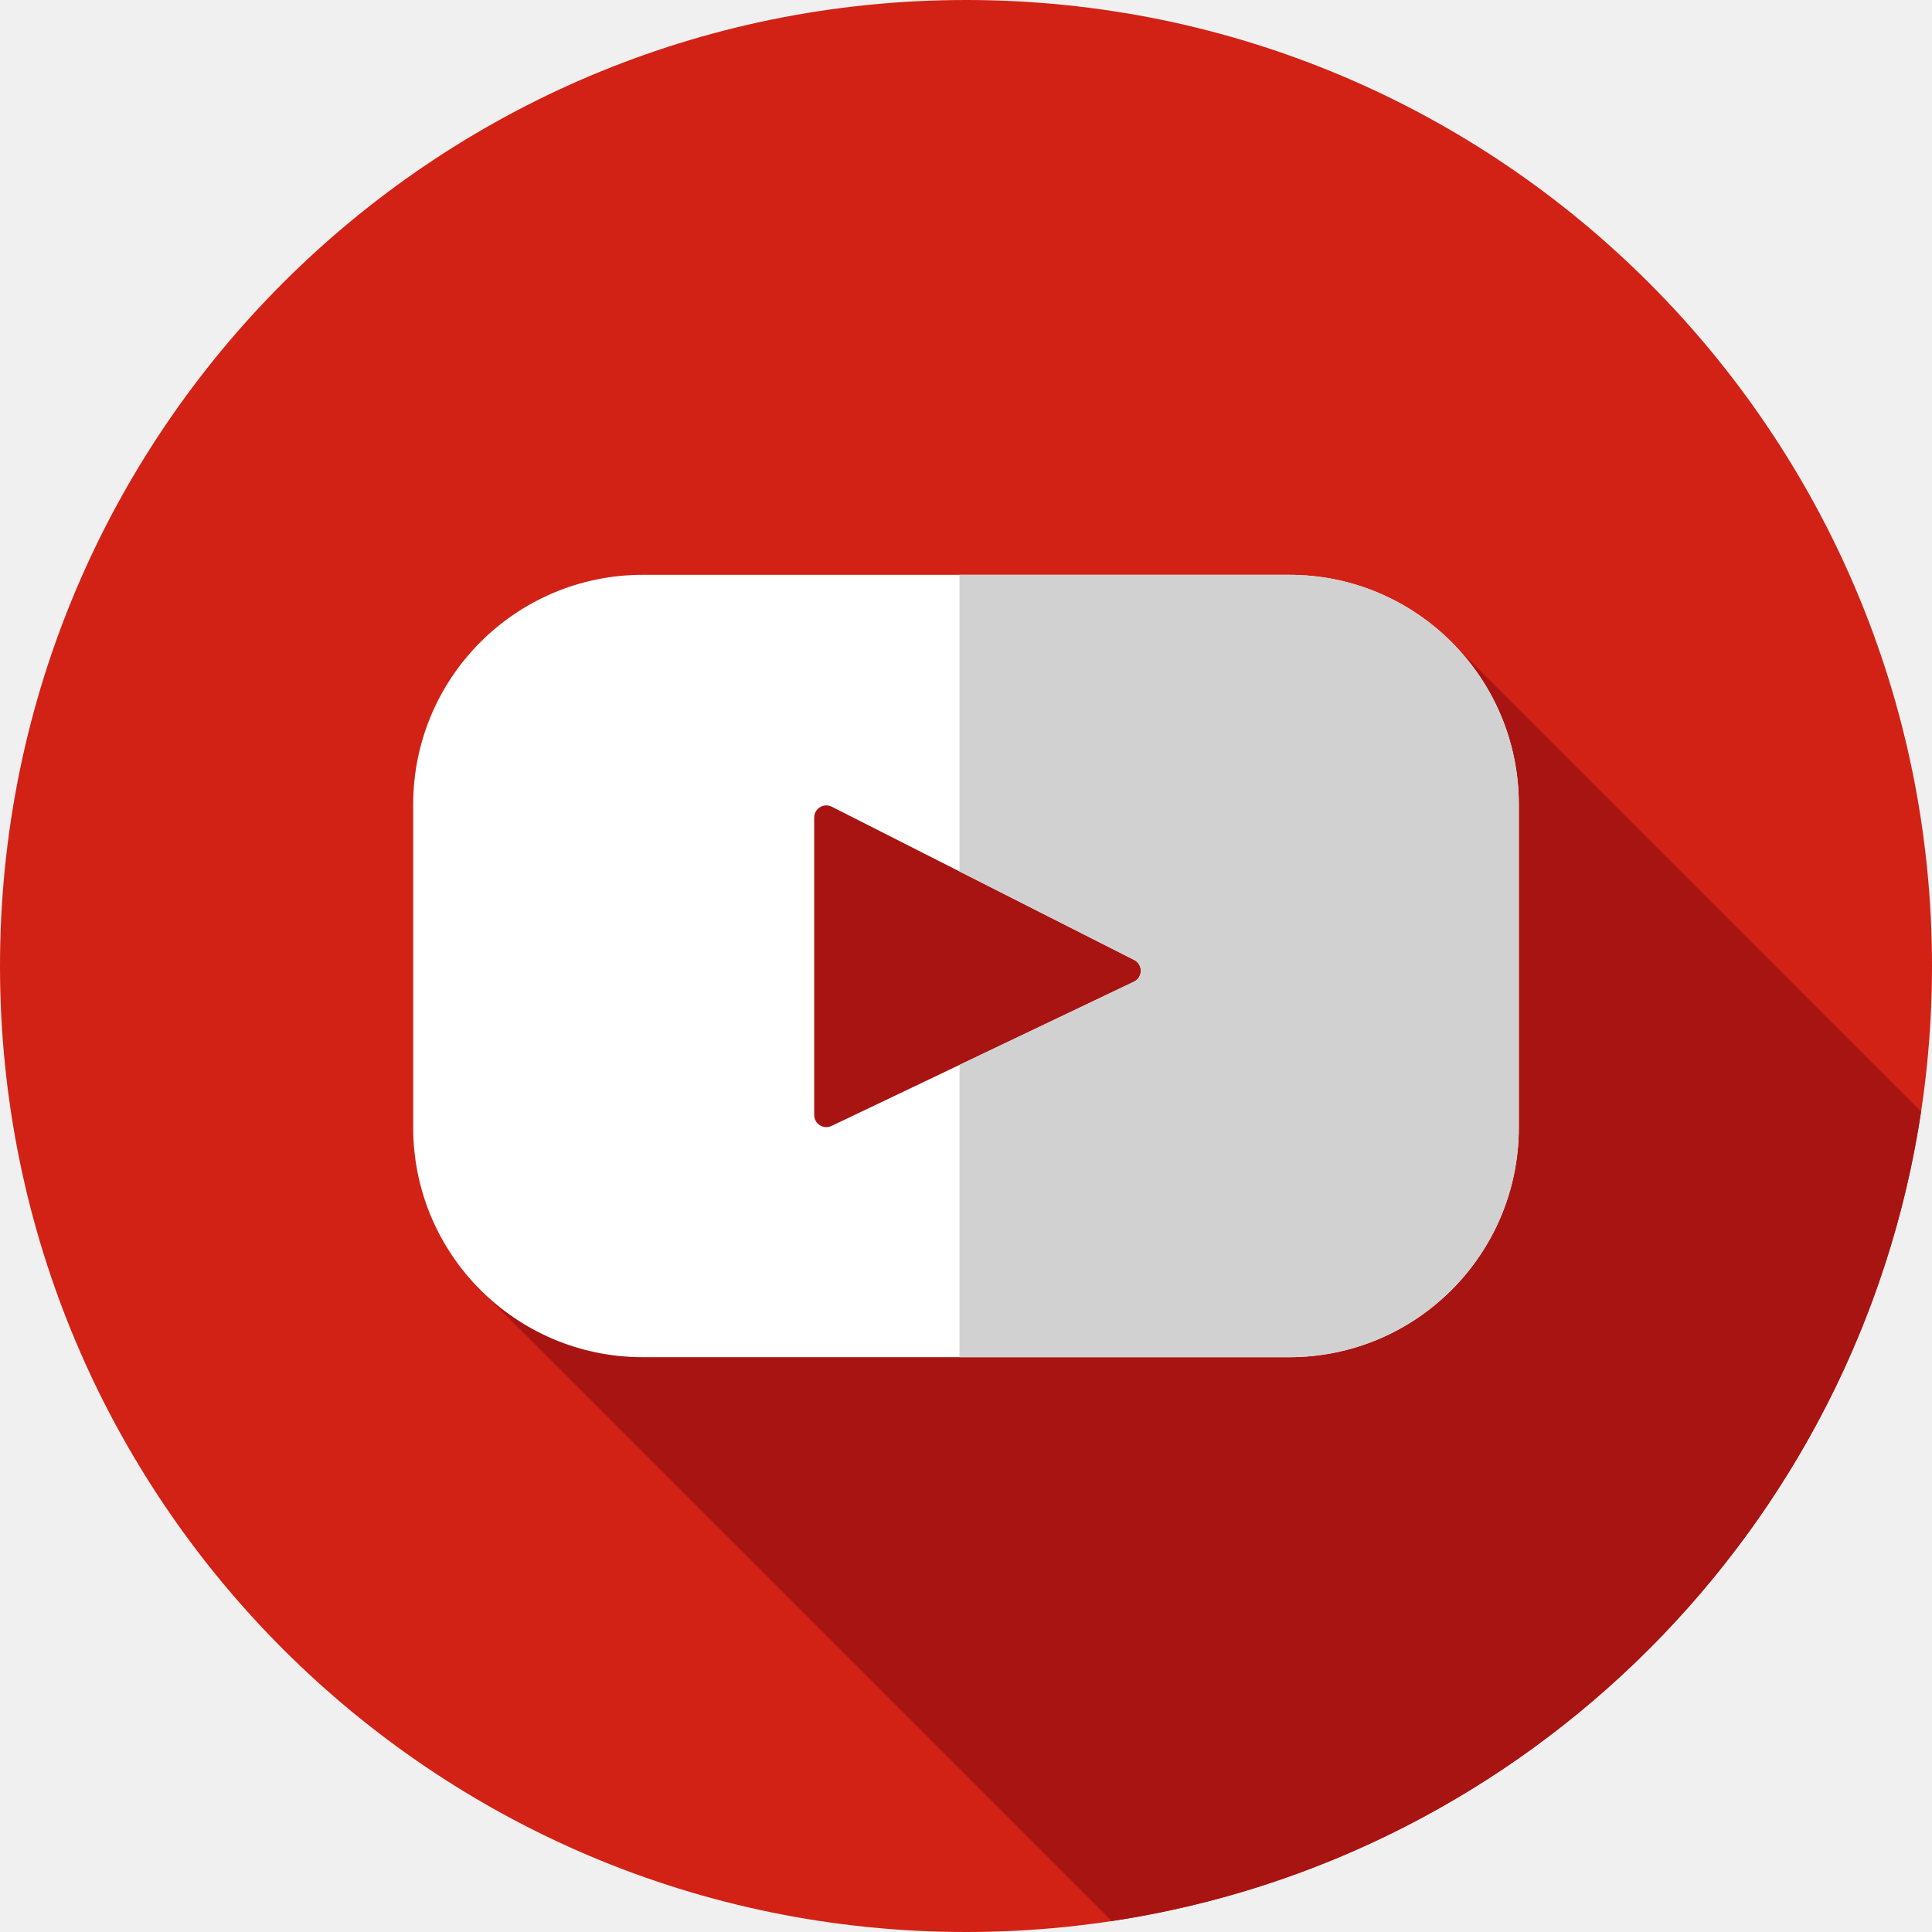
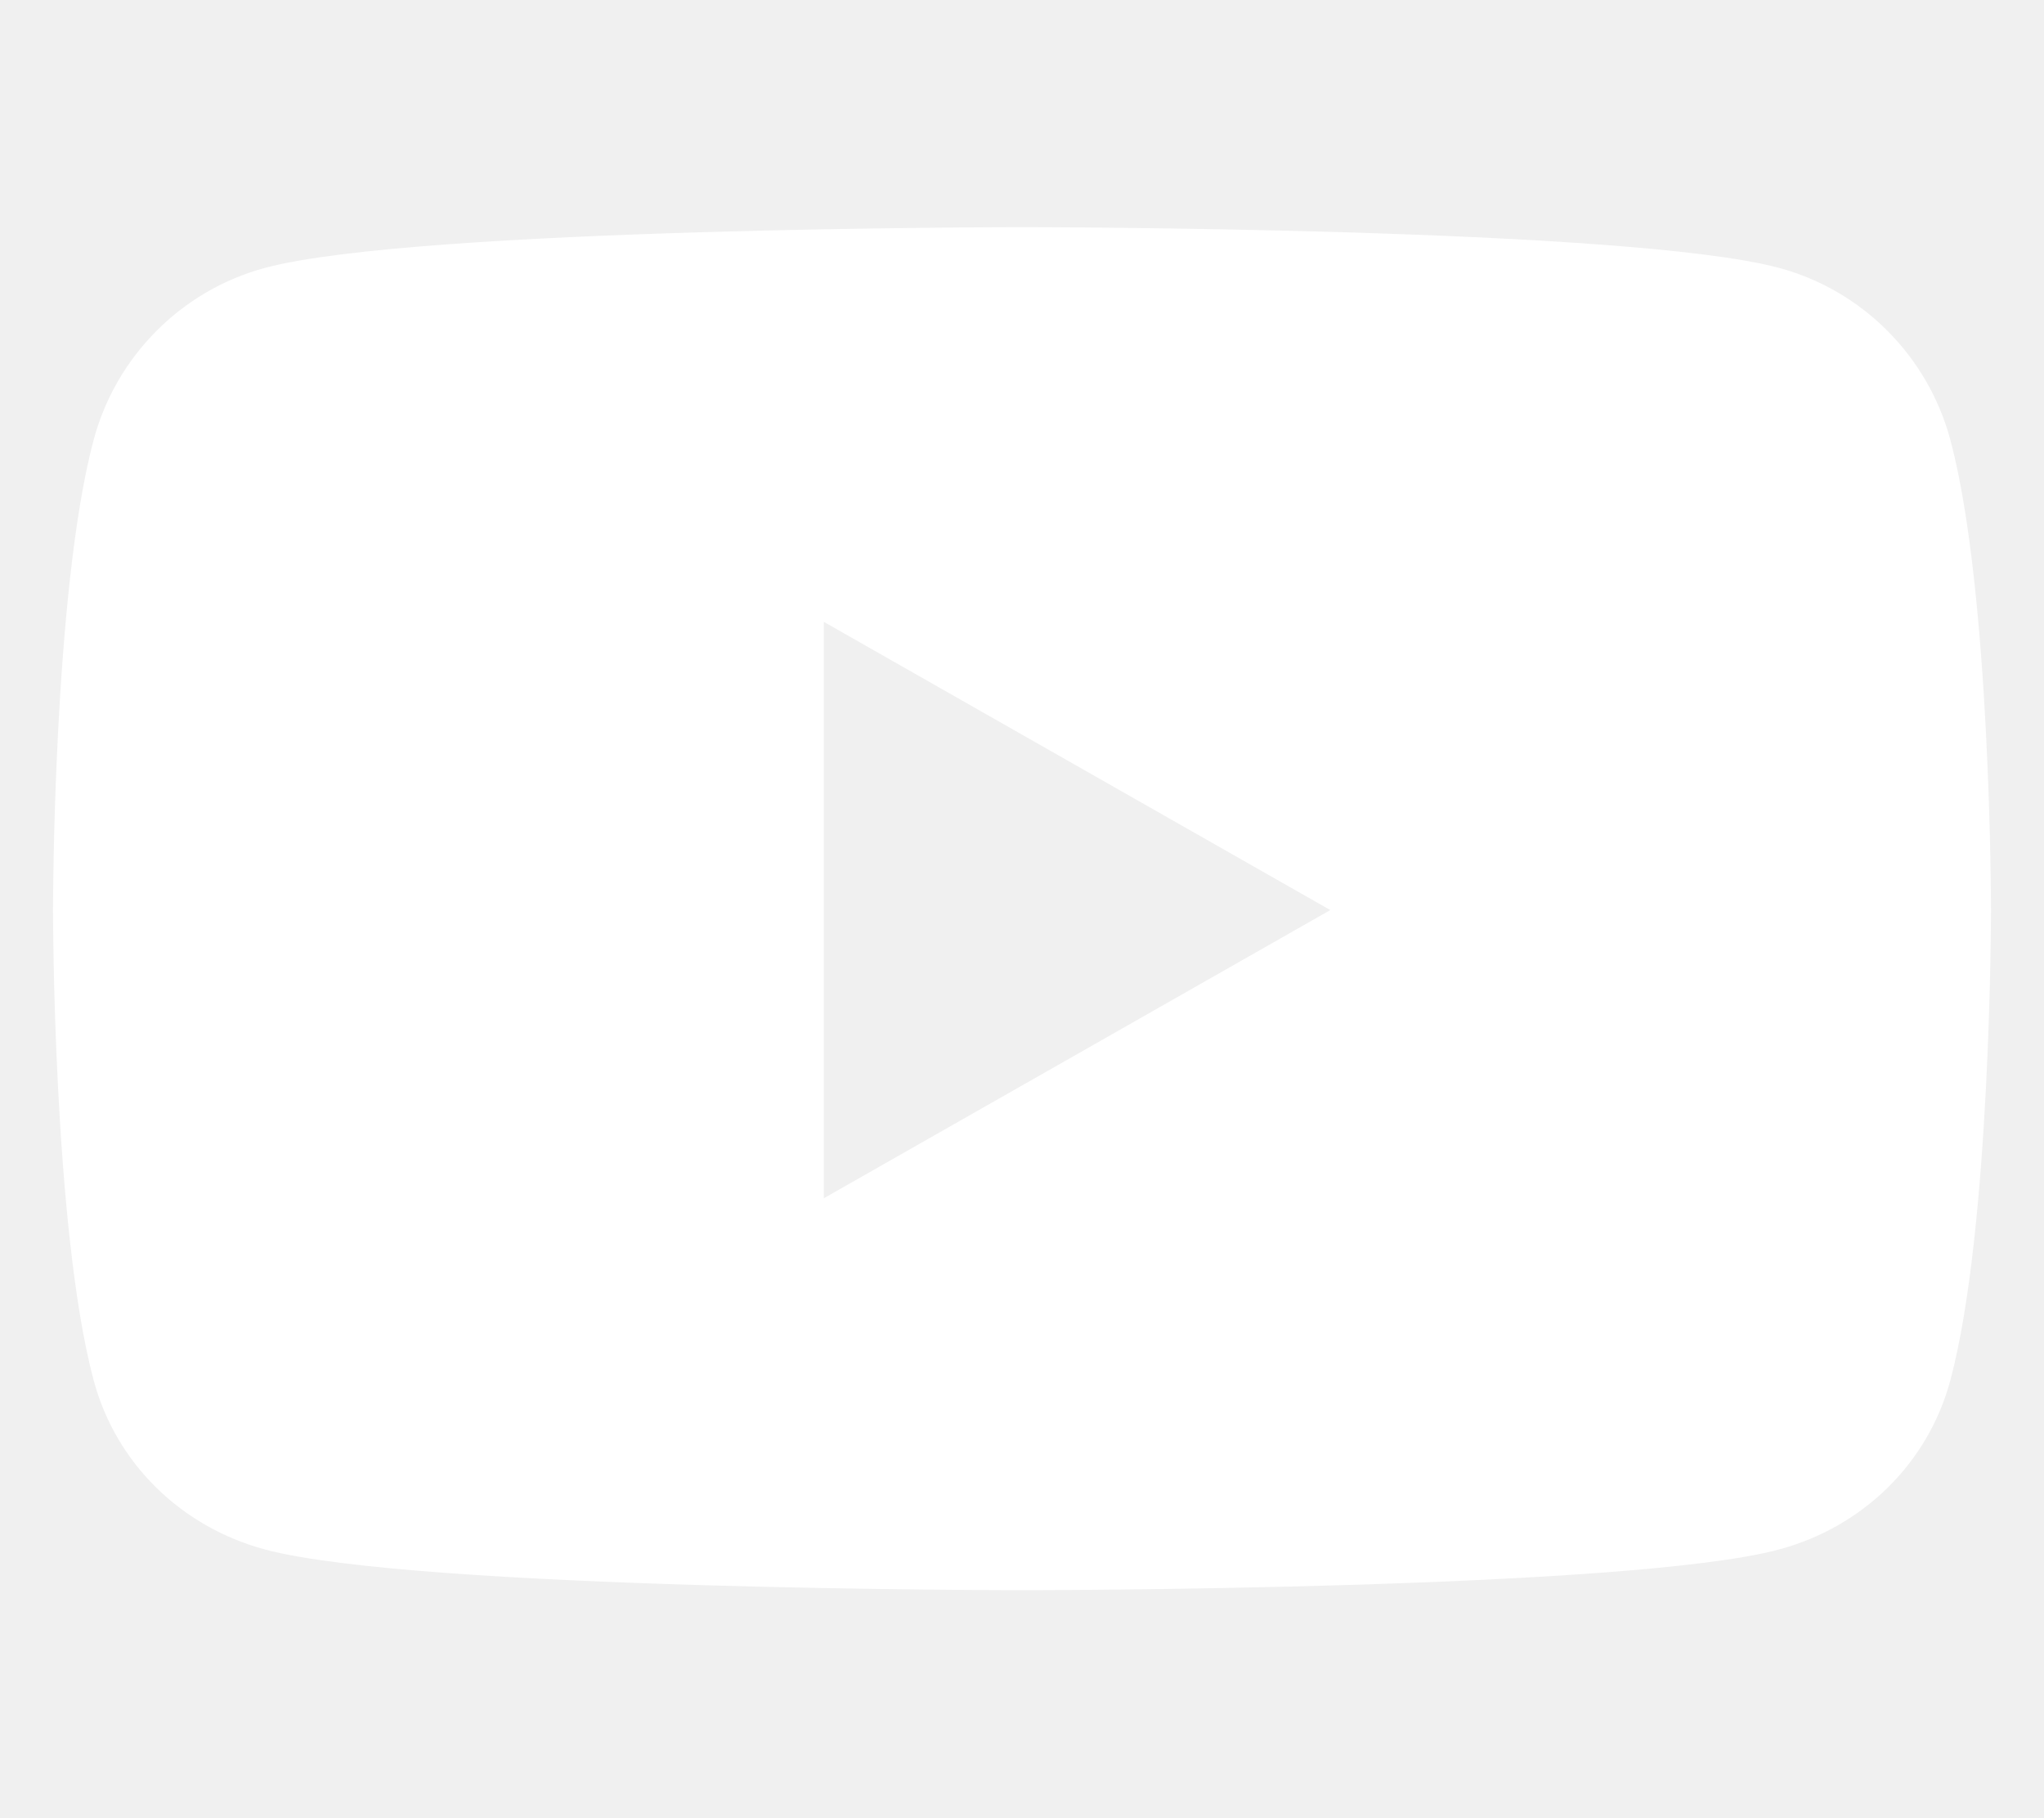
- <svg xmlns="http://www.w3.org/2000/svg" version="1.1" id="Layer_1" x="0px" y="0px" viewBox="0 0 512 512" style="enable-background:new 0 0 512 512;" xml:space="preserve">
-   <circle style="fill:#D22215;" cx="256" cy="256" r="256" />
-   <path style="fill:#A81411;" d="M384.857,170.339c-7.677,2.343-15.682,4.356-23.699,6.361  c-56.889,12.067-132.741-20.687-165.495,32.754c-27.317,42.494-35.942,95.668-67.017,133.663L294.629,509.1  c110.47-16.72,197.773-104.036,214.476-214.511L384.857,170.339z" />
-   <path style="fill:#FFFFFF;" d="M341.649,152.333H170.351c-33.608,0-60.852,27.245-60.852,60.852v85.632  c0,33.608,27.245,60.852,60.852,60.852h171.298c33.608,0,60.852-27.245,60.852-60.852v-85.632  C402.501,179.578,375.256,152.333,341.649,152.333L341.649,152.333z M300.494,260.167l-80.12,38.212  c-2.136,1.019-4.603-0.536-4.603-2.901v-78.814c0-2.4,2.532-3.955,4.67-2.87l80.12,40.601  C302.947,255.602,302.904,259.019,300.494,260.167L300.494,260.167z" />
-   <path style="fill:#D1D1D1;" d="M341.649,152.333h-87.373v78.605l46.287,23.455c2.384,1.208,2.341,4.624-0.069,5.773l-46.218,22.044  v77.459h87.373c33.608,0,60.852-27.245,60.852-60.852v-85.632C402.501,179.578,375.256,152.333,341.649,152.333z" />
-   <g>
- </g>
-   <g>
- </g>
-   <g>
- </g>
-   <g>
- </g>
-   <g>
- </g>
-   <g>
- </g>
-   <g>
- </g>
-   <g>
- </g>
-   <g>
- </g>
-   <g>
- </g>
-   <g>
- </g>
-   <g>
- </g>
-   <g>
- </g>
-   <g>
- </g>
-   <g>
- </g>
+ <svg xmlns="http://www.w3.org/2000/svg" aria-hidden="true" focusable="false" data-prefix="fab" data-icon="youtube" class="svg-inline--fa fa-youtube fa-w-18" role="img" viewBox="0 0 576 512">
+   <path fill="white" d="M549.655 124.083c-6.281-23.65-24.787-42.276-48.284-48.597C458.781 64 288 64 288 64S117.22 64 74.629 75.486c-23.497 6.322-42.003 24.947-48.284 48.597-11.412 42.867-11.412 132.305-11.412 132.305s0 89.438 11.412 132.305c6.281 23.65 24.787 41.5 48.284 47.821C117.22 448 288 448 288 448s170.78 0 213.371-11.486c23.497-6.321 42.003-24.171 48.284-47.821 11.412-42.867 11.412-132.305 11.412-132.305s0-89.438-11.412-132.305zm-317.51 213.508V175.185l142.739 81.205-142.739 81.201z" />
</svg>
